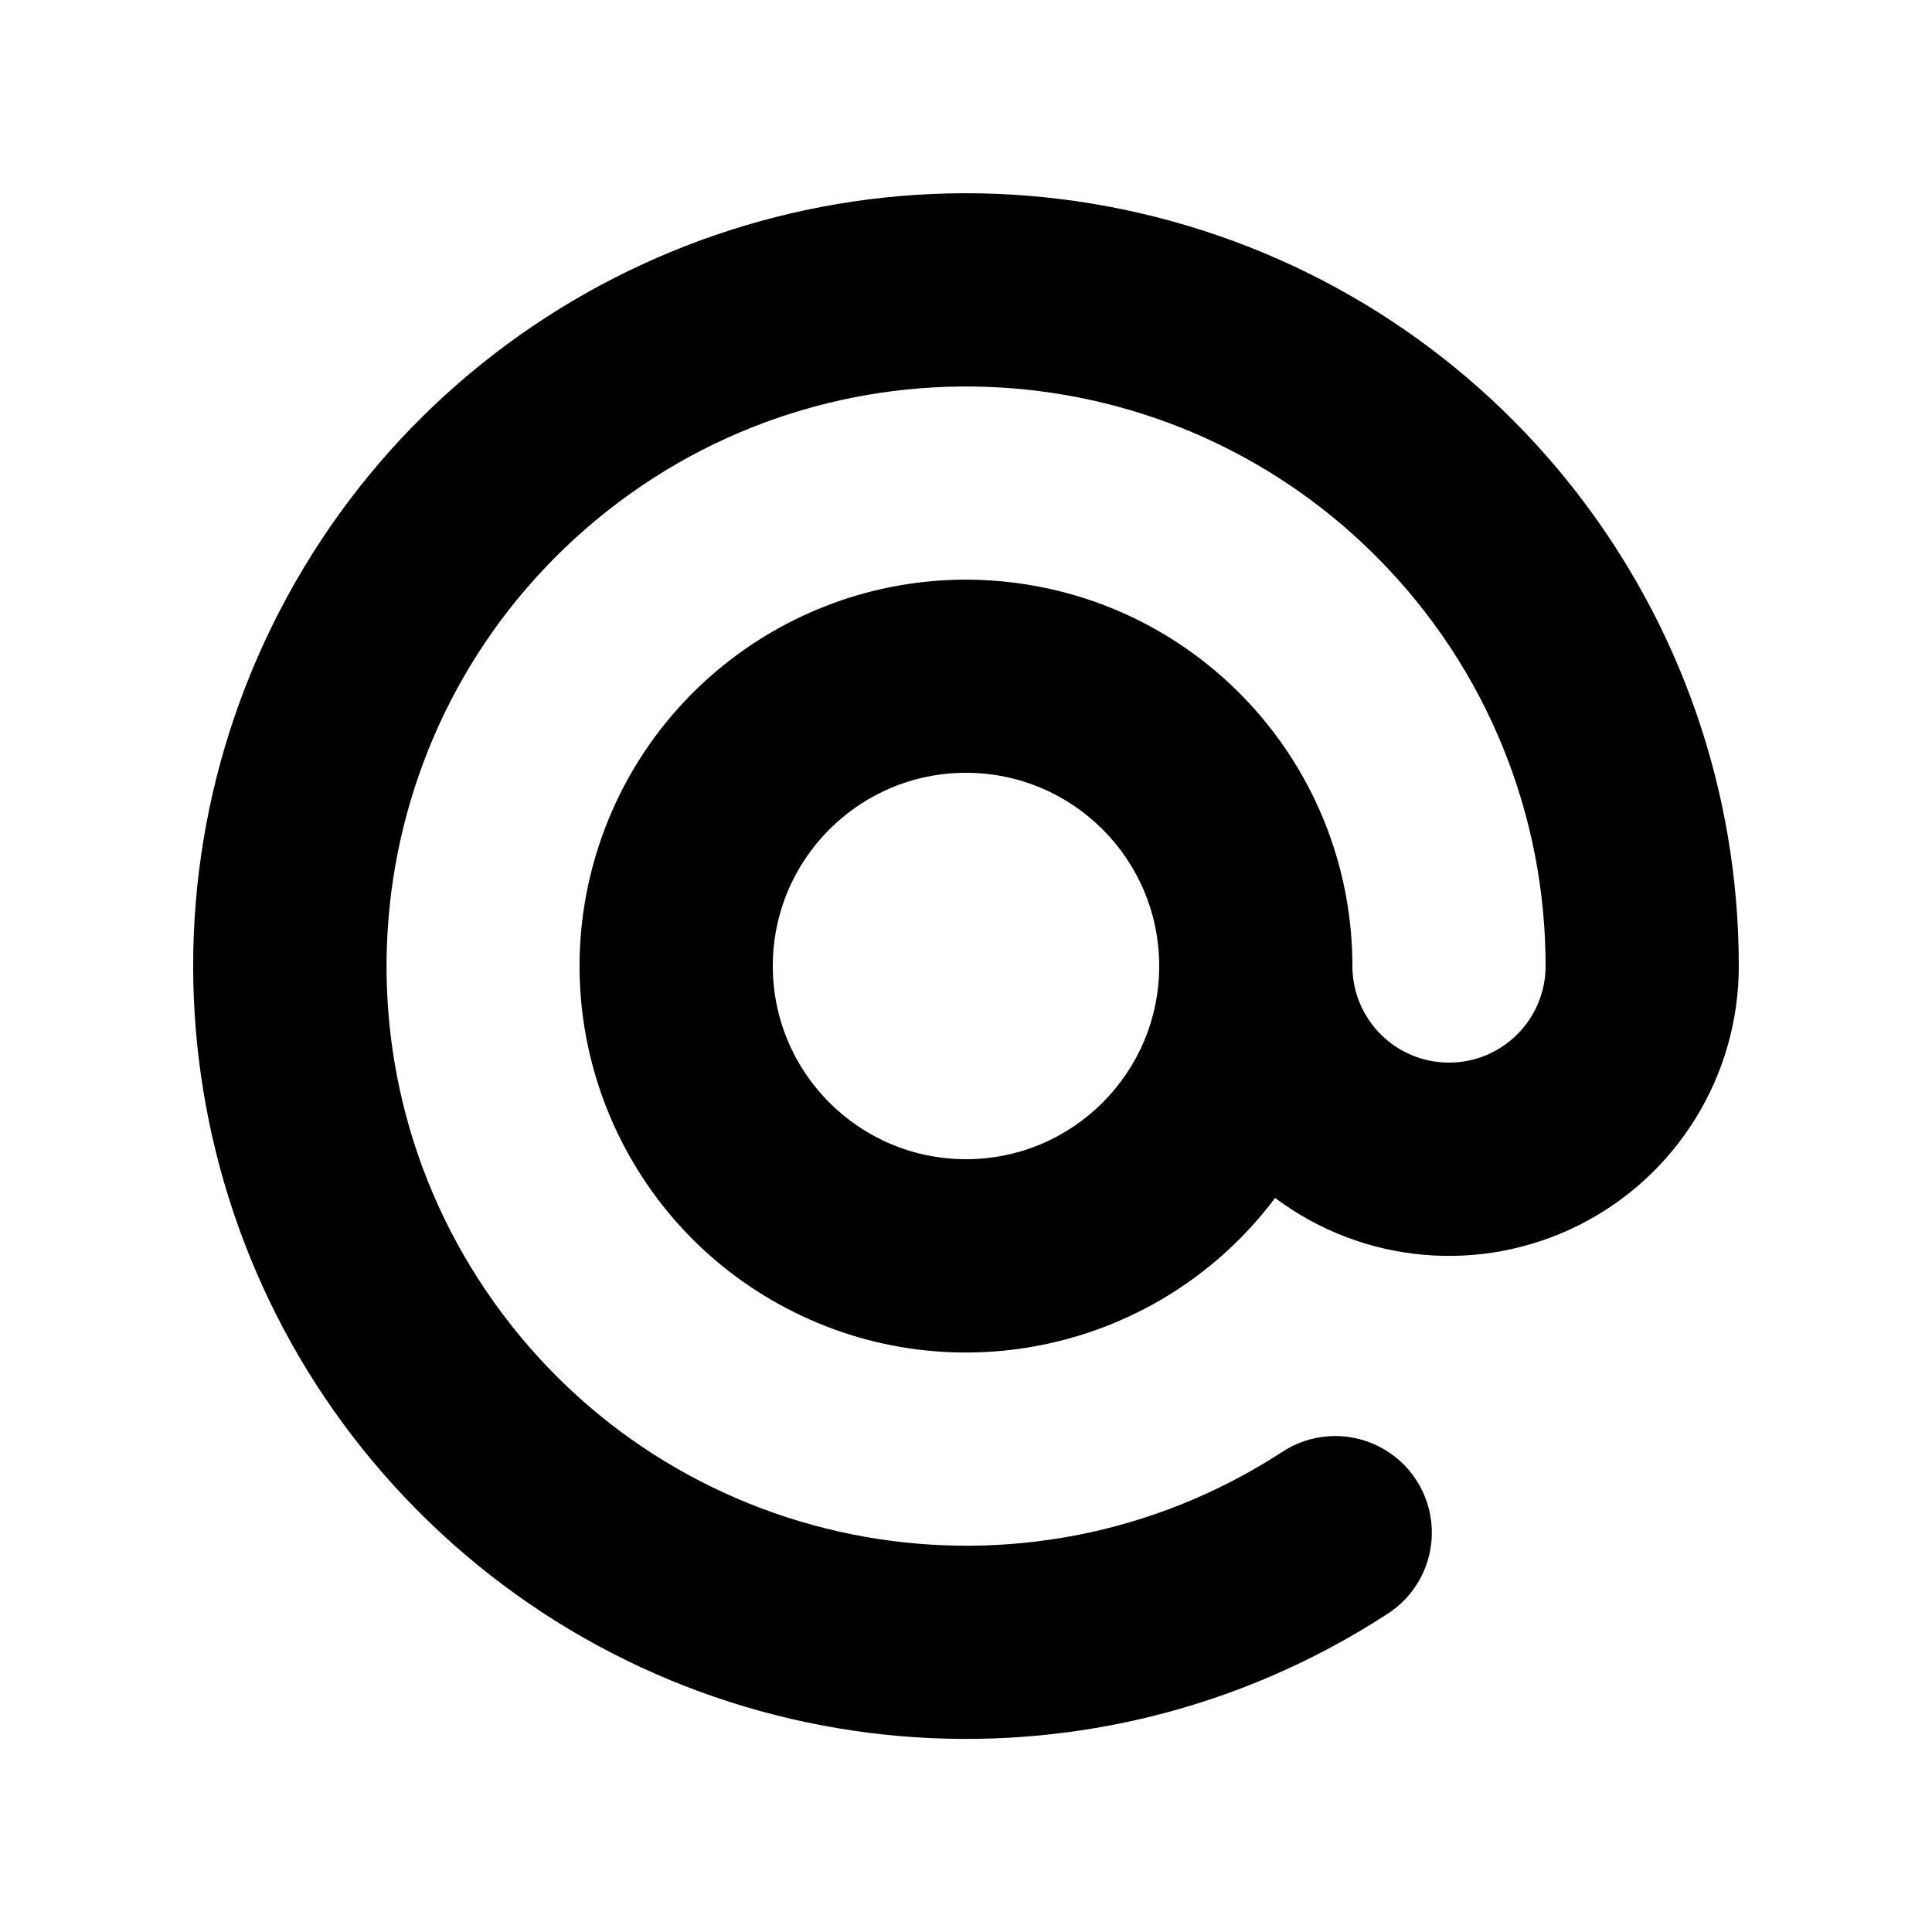
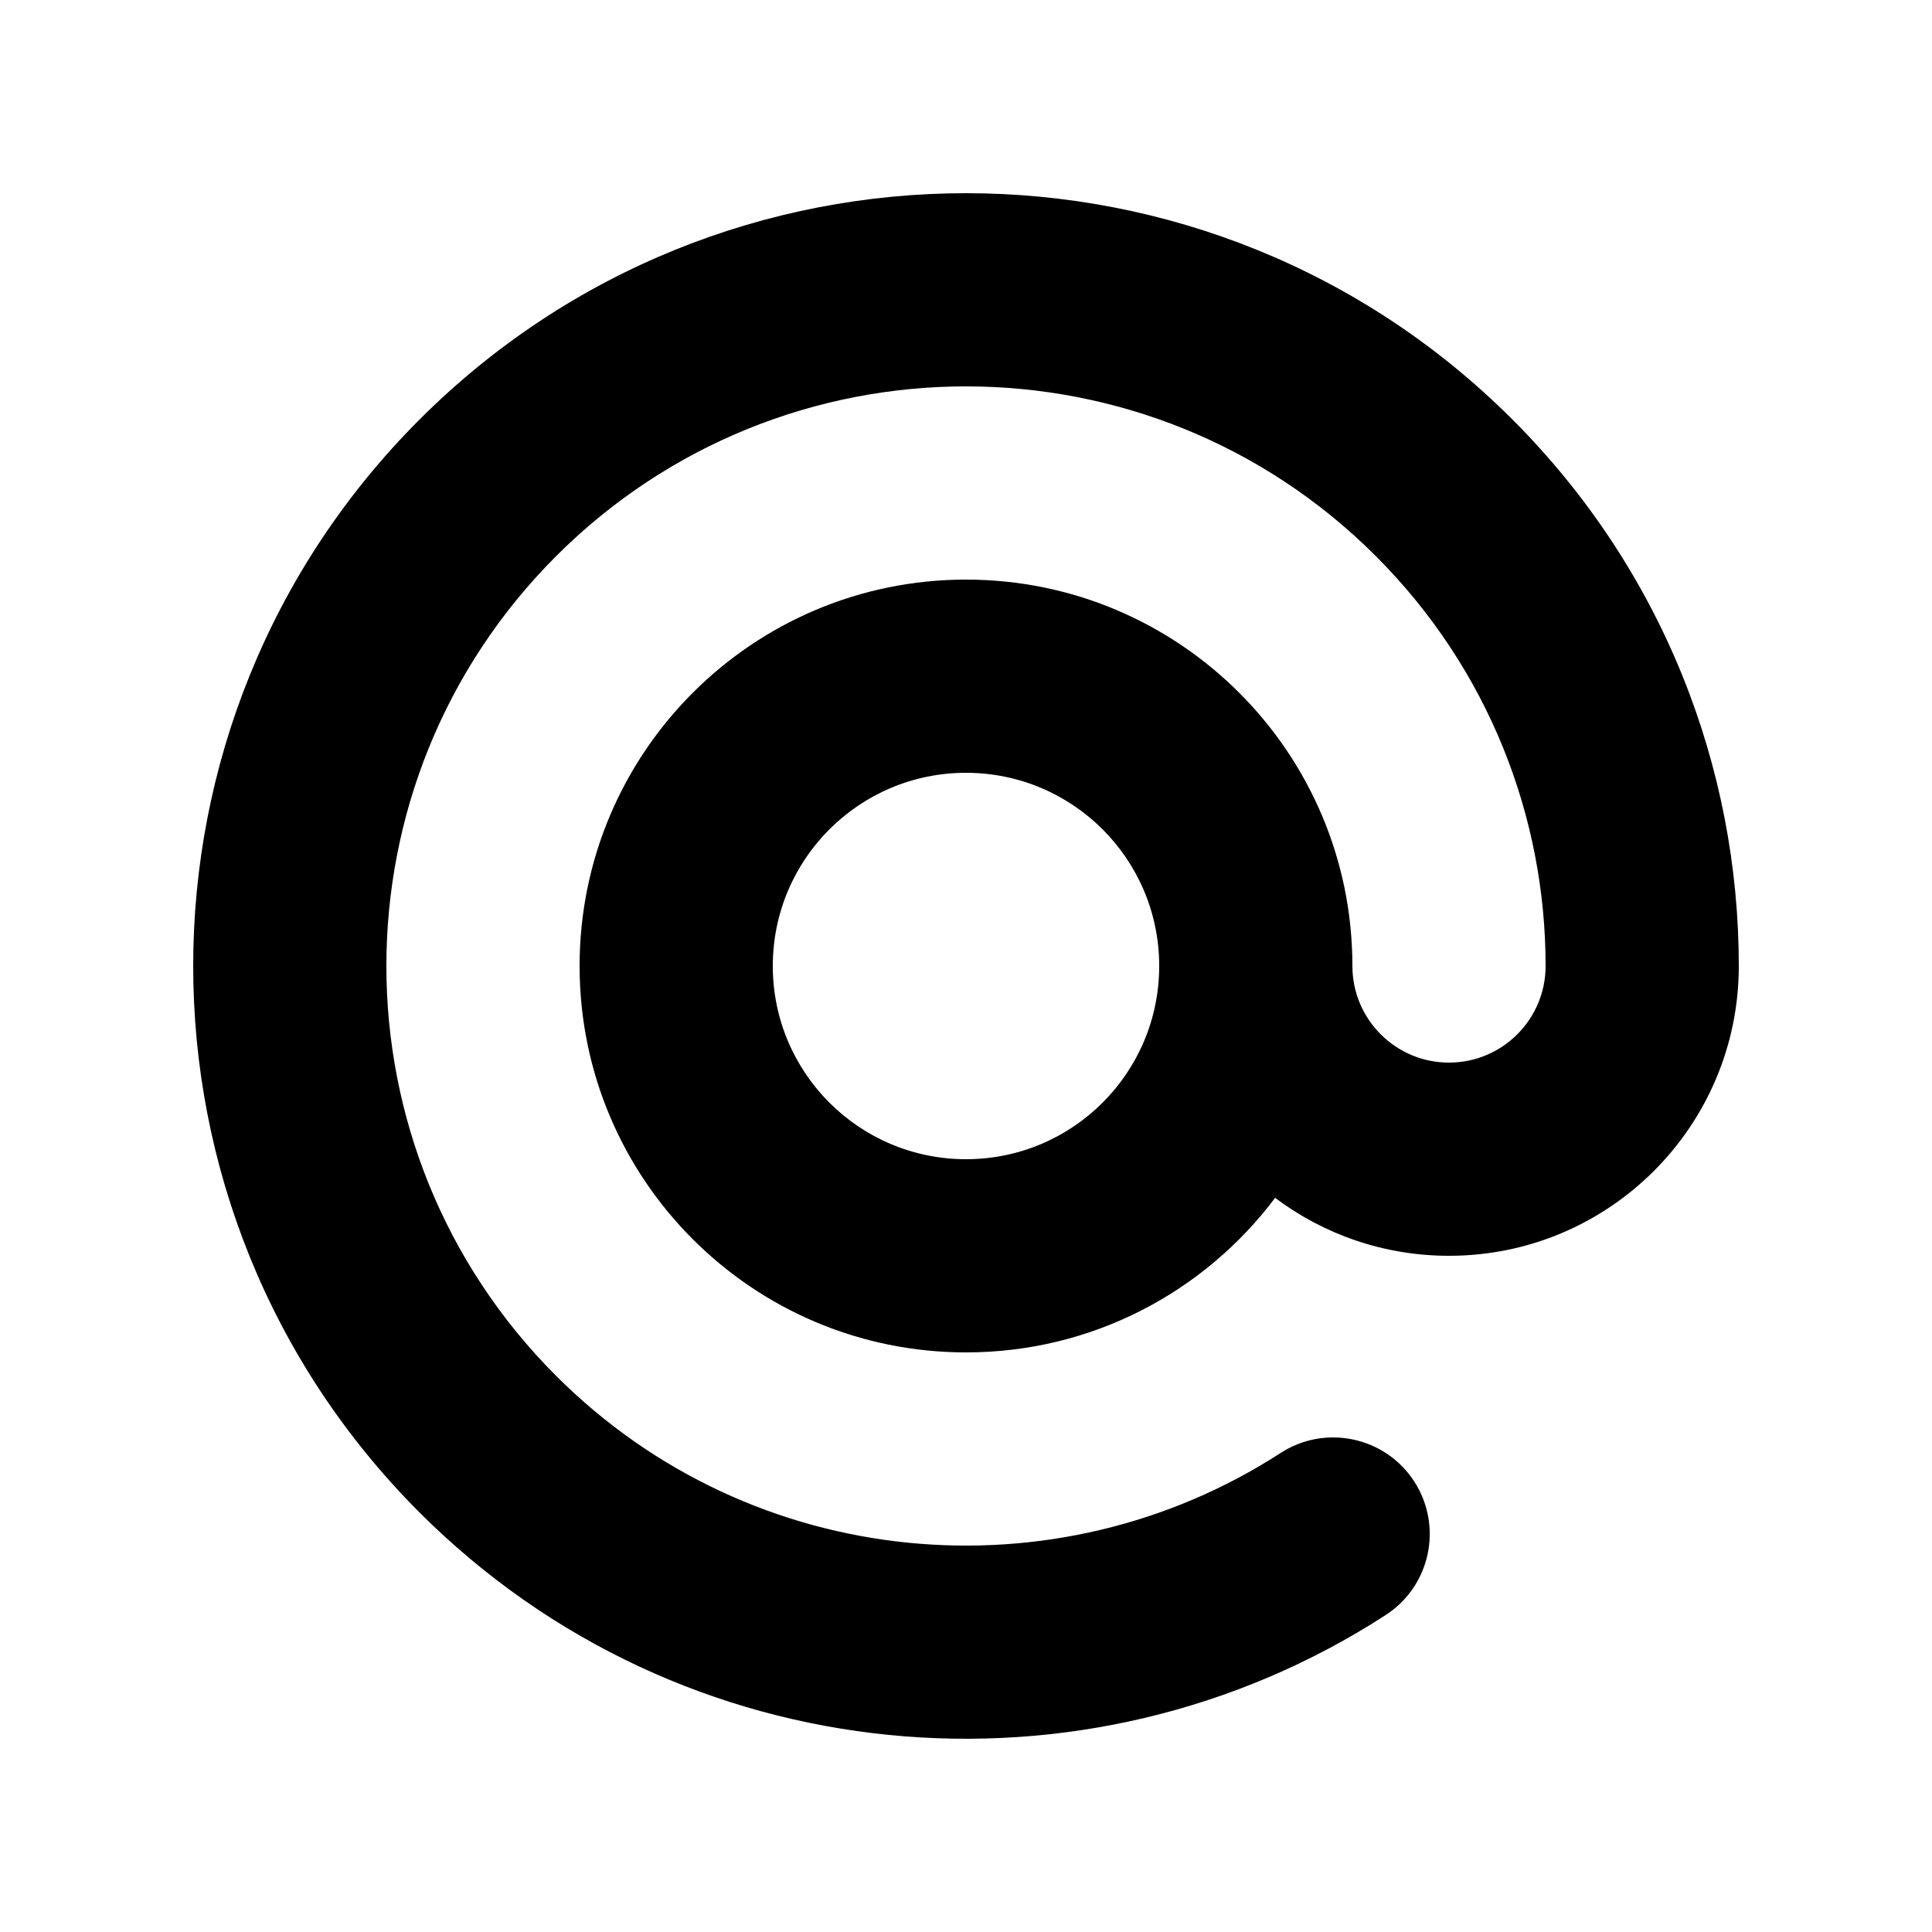
<svg xmlns="http://www.w3.org/2000/svg" viewBox="0 0 20 20" fill="currentColor">
-   <path fill-rule="evenodd" d="M14.243 5.757a6 6 0 10-.986 9.284 1 1 0 111.087 1.678A8 8 0 1118 10a3 3 0 01-4.8 2.401A4 4 0 1114 10a1 1 0 102 0c0-1.537-.586-3.07-1.757-4.243zM12 10a2 2 0 10-4 0 2 2 0 004 0z" clip-rule="evenodd" />
+   <path fill-rule="evenodd" clip-rule="evenodd" d="M14.243 5.757C11.899 3.414 8.101 3.414 5.757 5.757C3.414 8.101 3.414 11.899 5.757 14.243C7.794 16.279 10.932 16.546 13.257 15.041C13.72 14.741 14.34 14.873 14.64 15.336C14.94 15.8 14.808 16.419 14.344 16.719C11.245 18.727 7.061 18.374 4.343 15.657C1.219 12.533 1.219 7.467 4.343 4.343C7.467 1.219 12.533 1.219 15.657 4.343C17.219 5.905 18 7.954 18 10C18 11.657 16.657 13 15 13C14.325 13 13.701 12.777 13.2 12.4C12.47 13.372 11.309 14 10 14C7.791 14 6 12.209 6 10C6 7.791 7.791 6 10 6C12.209 6 14 7.791 14 10C14 10.552 14.448 11 15 11C15.552 11 16 10.552 16 10C16 8.463 15.414 6.929 14.243 5.757ZM12 10C12 8.895 11.105 8 10 8C8.895 8 8 8.895 8 10C8 11.105 8.895 12 10 12C11.105 12 12 11.105 12 10Z" />
</svg>
